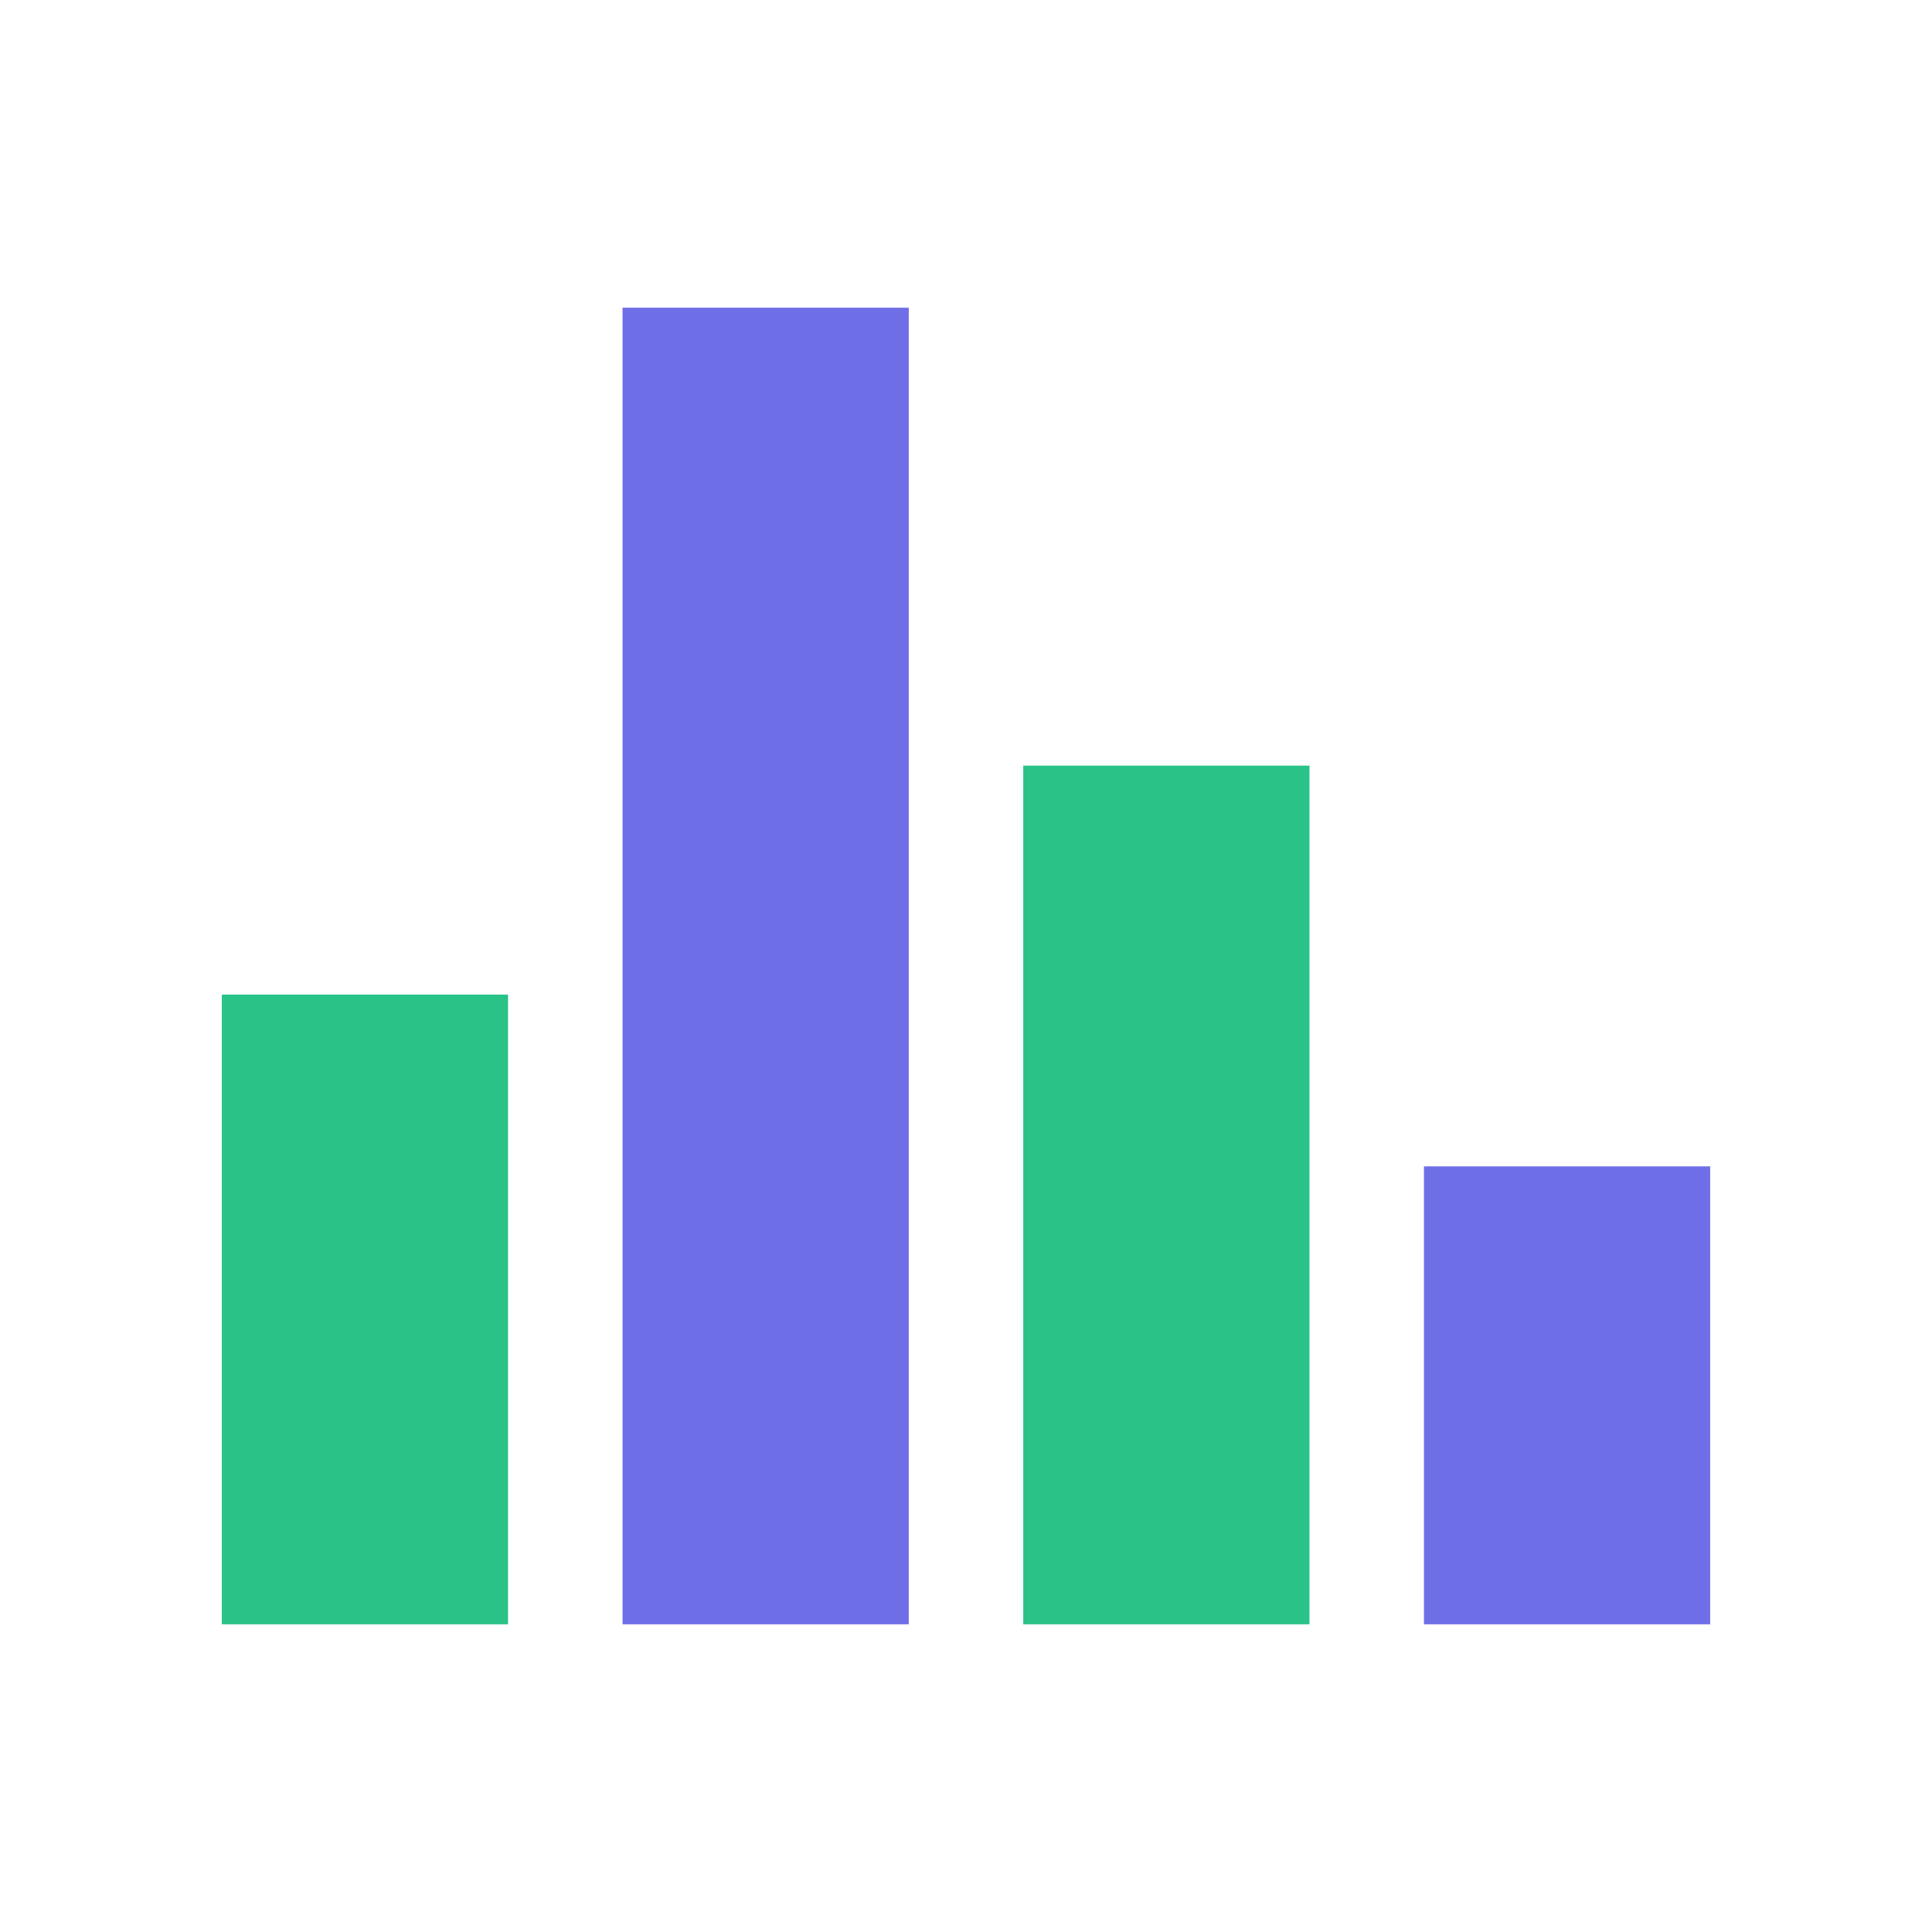
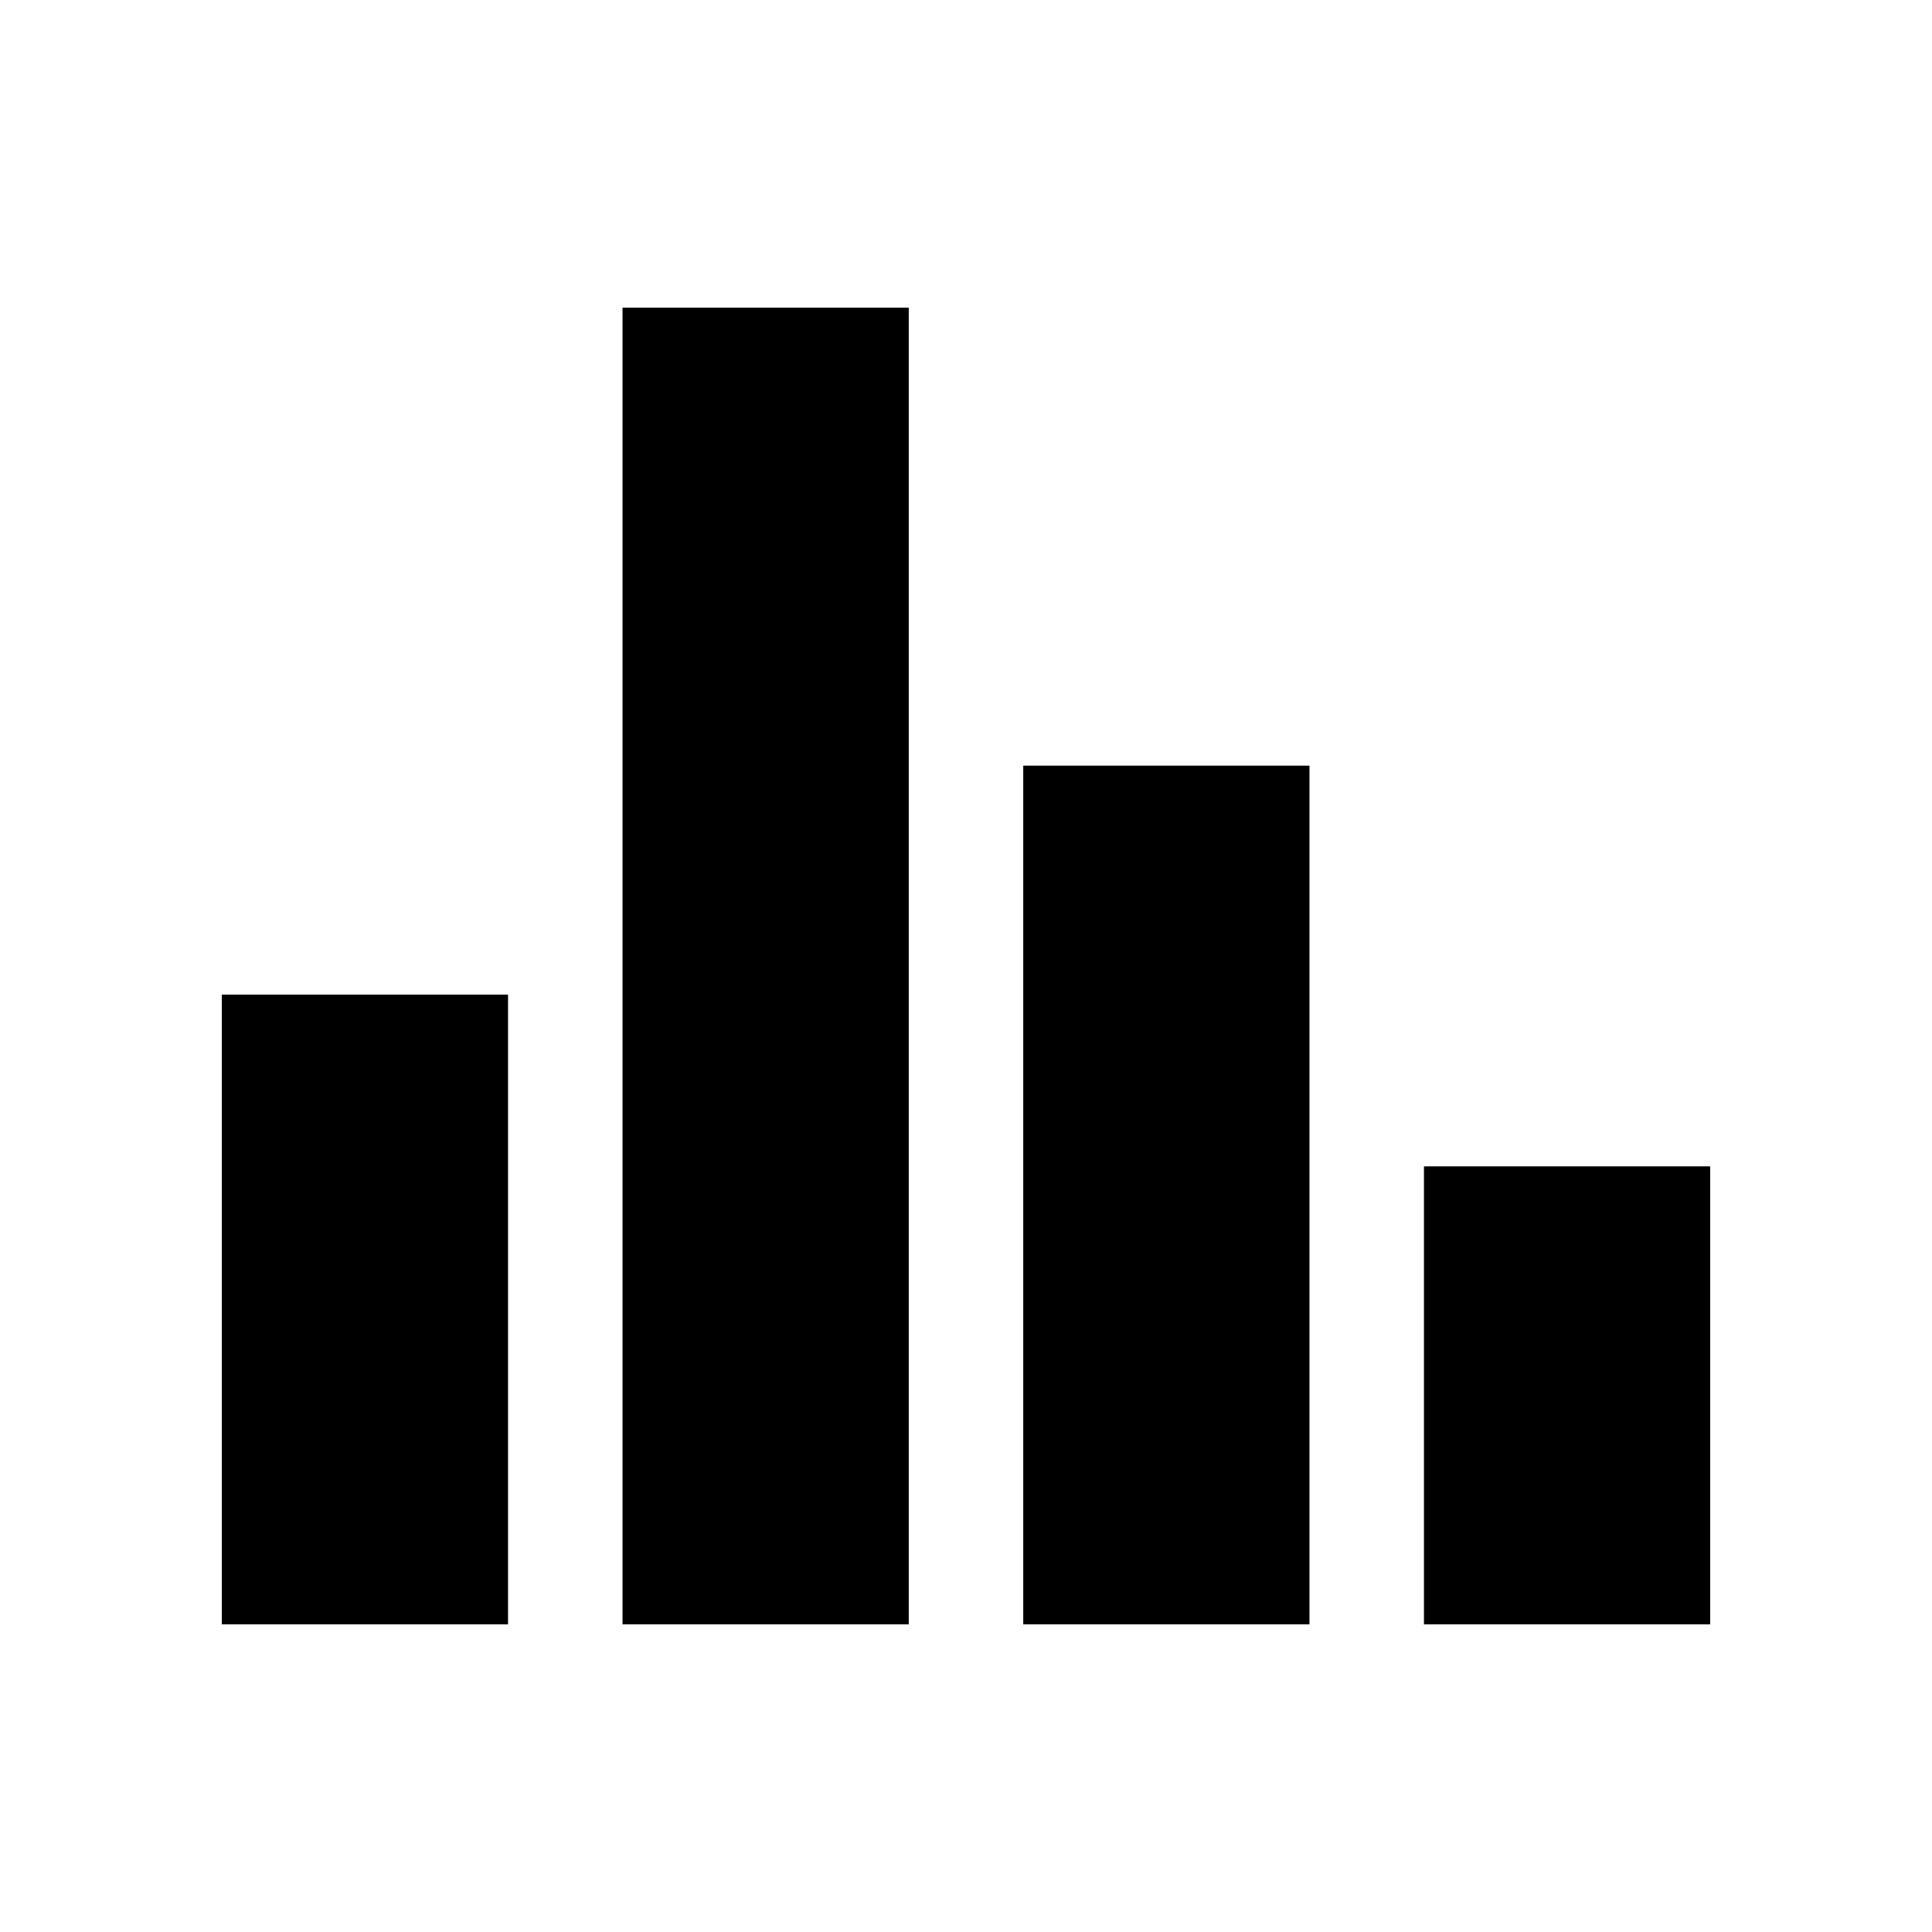
<svg width="150" height="150" id="icon-zhuzhuangtu" viewBox="0 0 1024 1024">
-   <path d="M117.57 527.17h151.703v333.749H117.57z" fill="#29C287" />
-   <path d="M329.955 163.082h151.705V860.917H329.955z" fill="#706EE7" />
-   <path d="M542.34 405.807h151.705v455.111H542.34z" fill="#29C287" />
-   <path d="M754.726 618.193h151.703V860.917H754.726z" fill="#706EE7" />
+   <path d="M117.57 527.17h151.703v333.749H117.57z" />
+   <path d="M329.955 163.082h151.705V860.917H329.955z" />
+   <path d="M542.34 405.807h151.705v455.111H542.34z" />
+   <path d="M754.726 618.193h151.703V860.917H754.726z" />
</svg>
